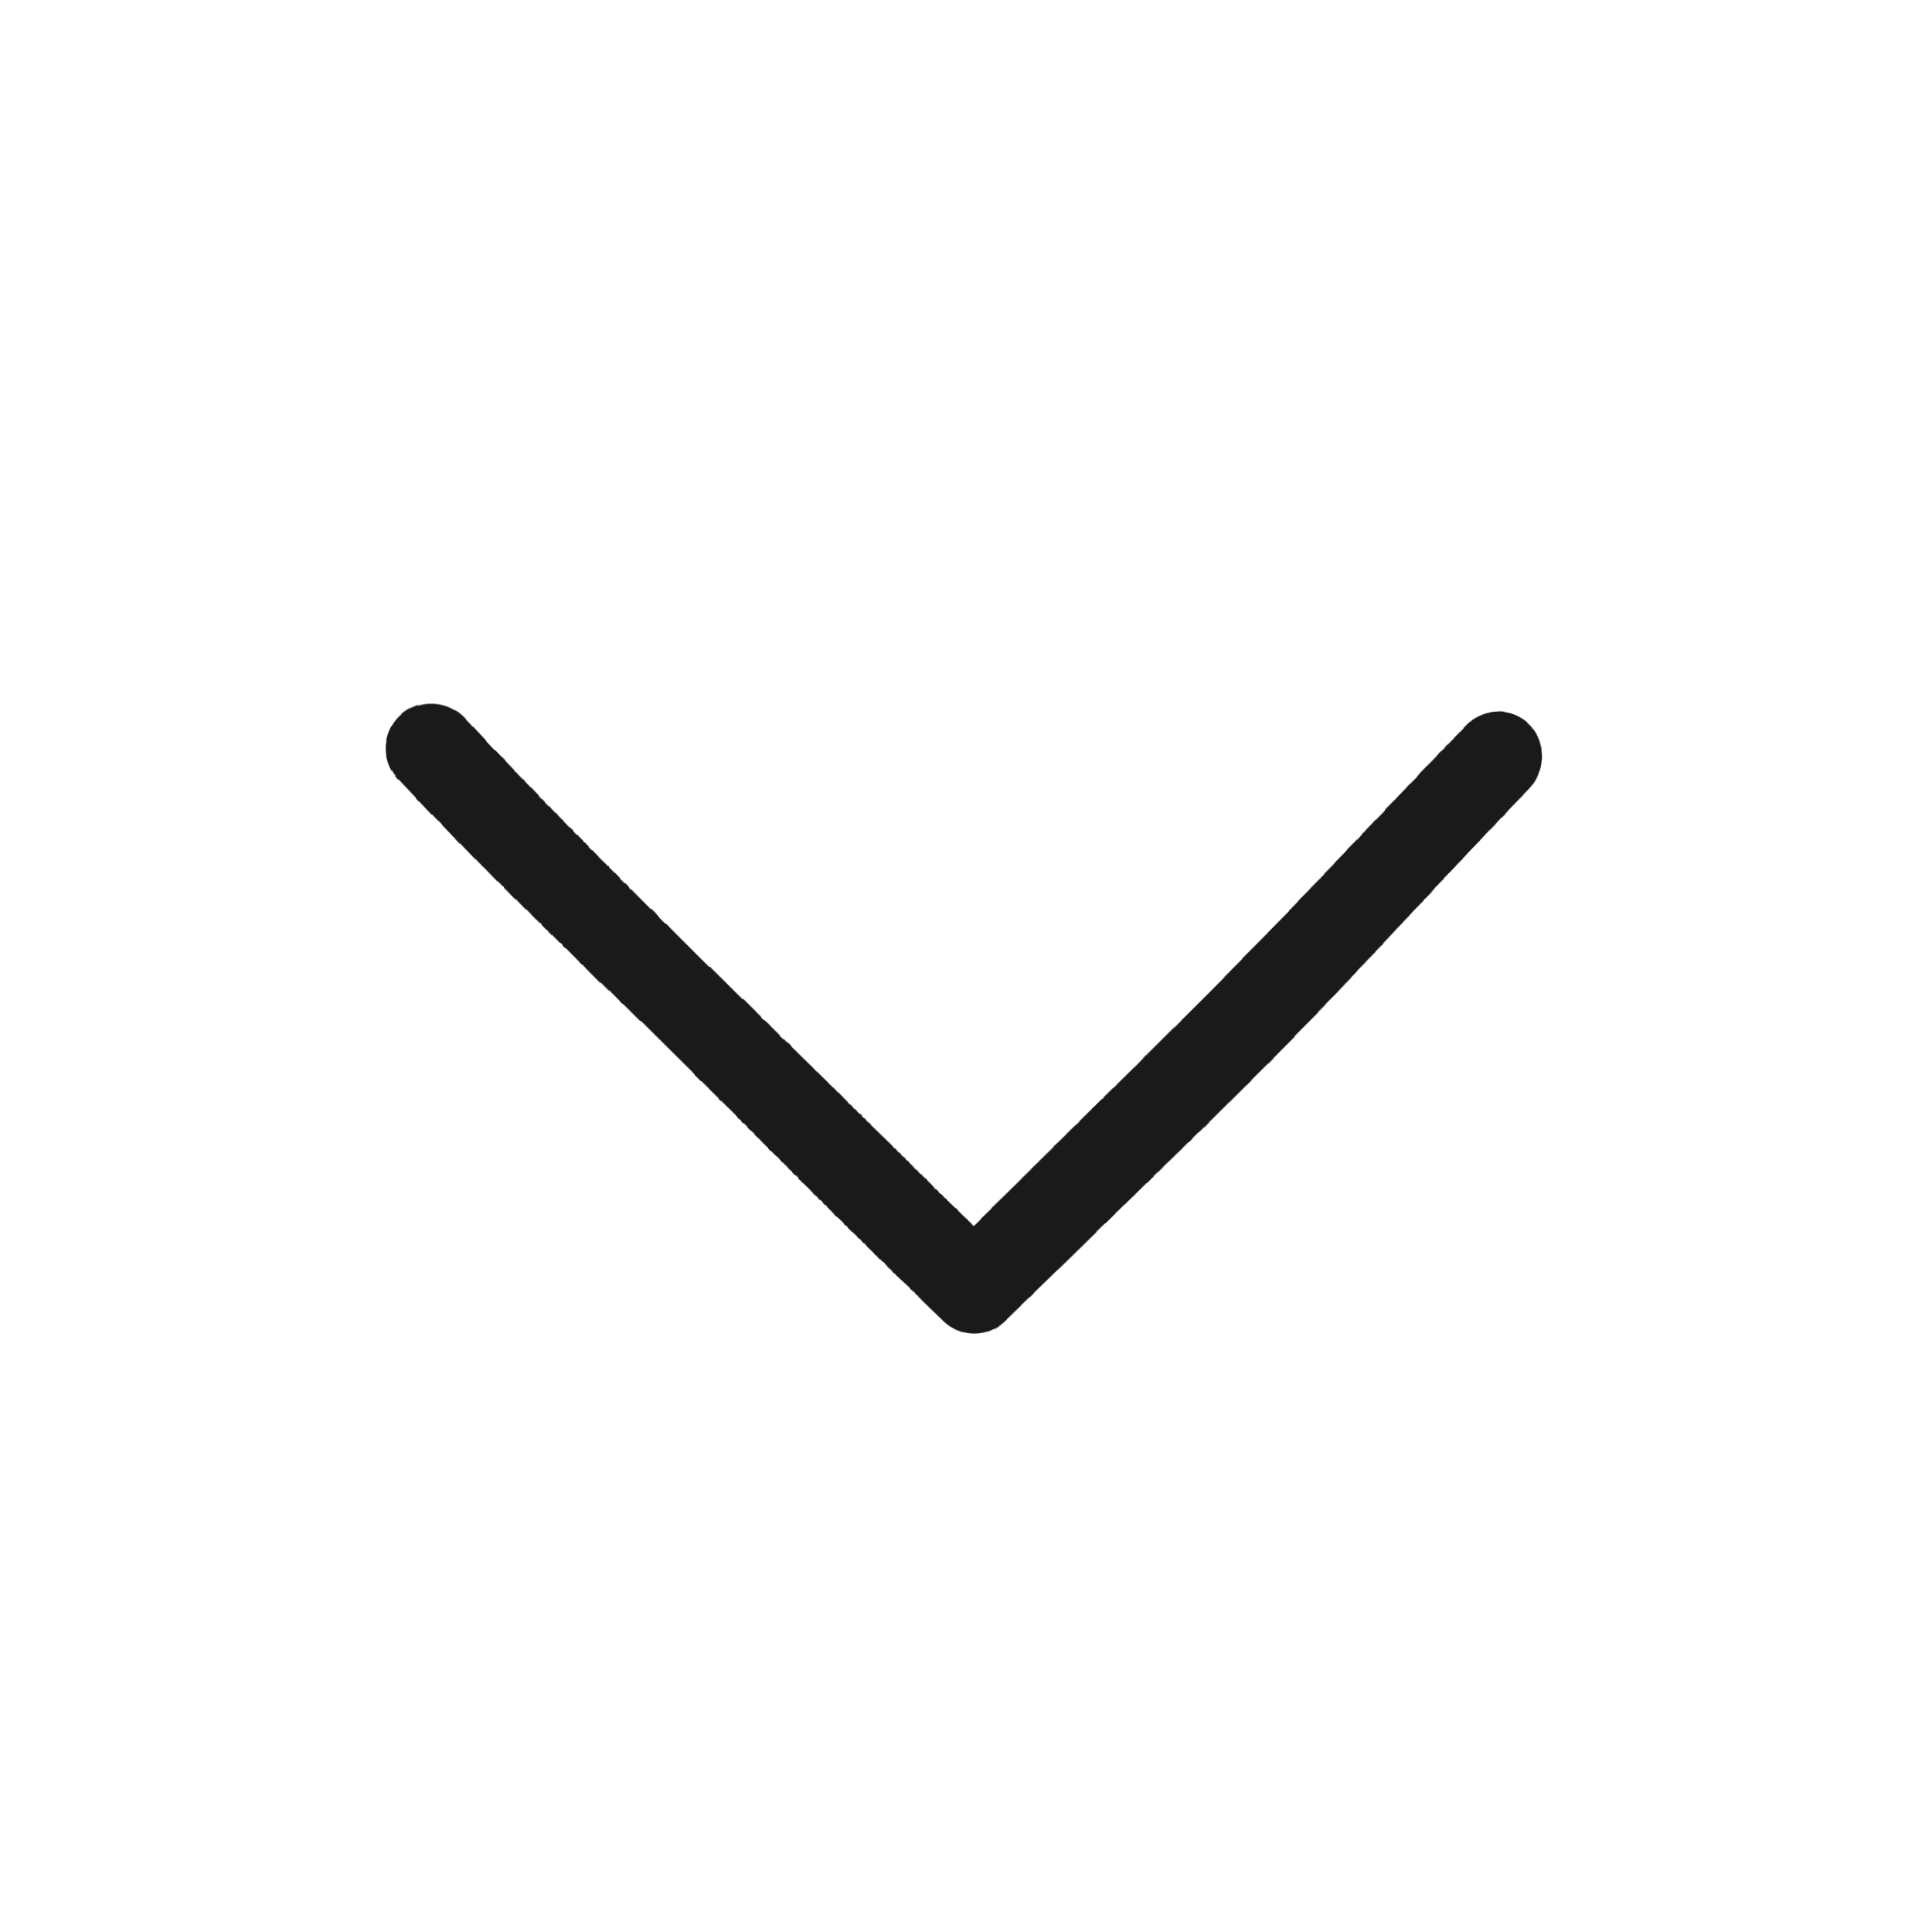
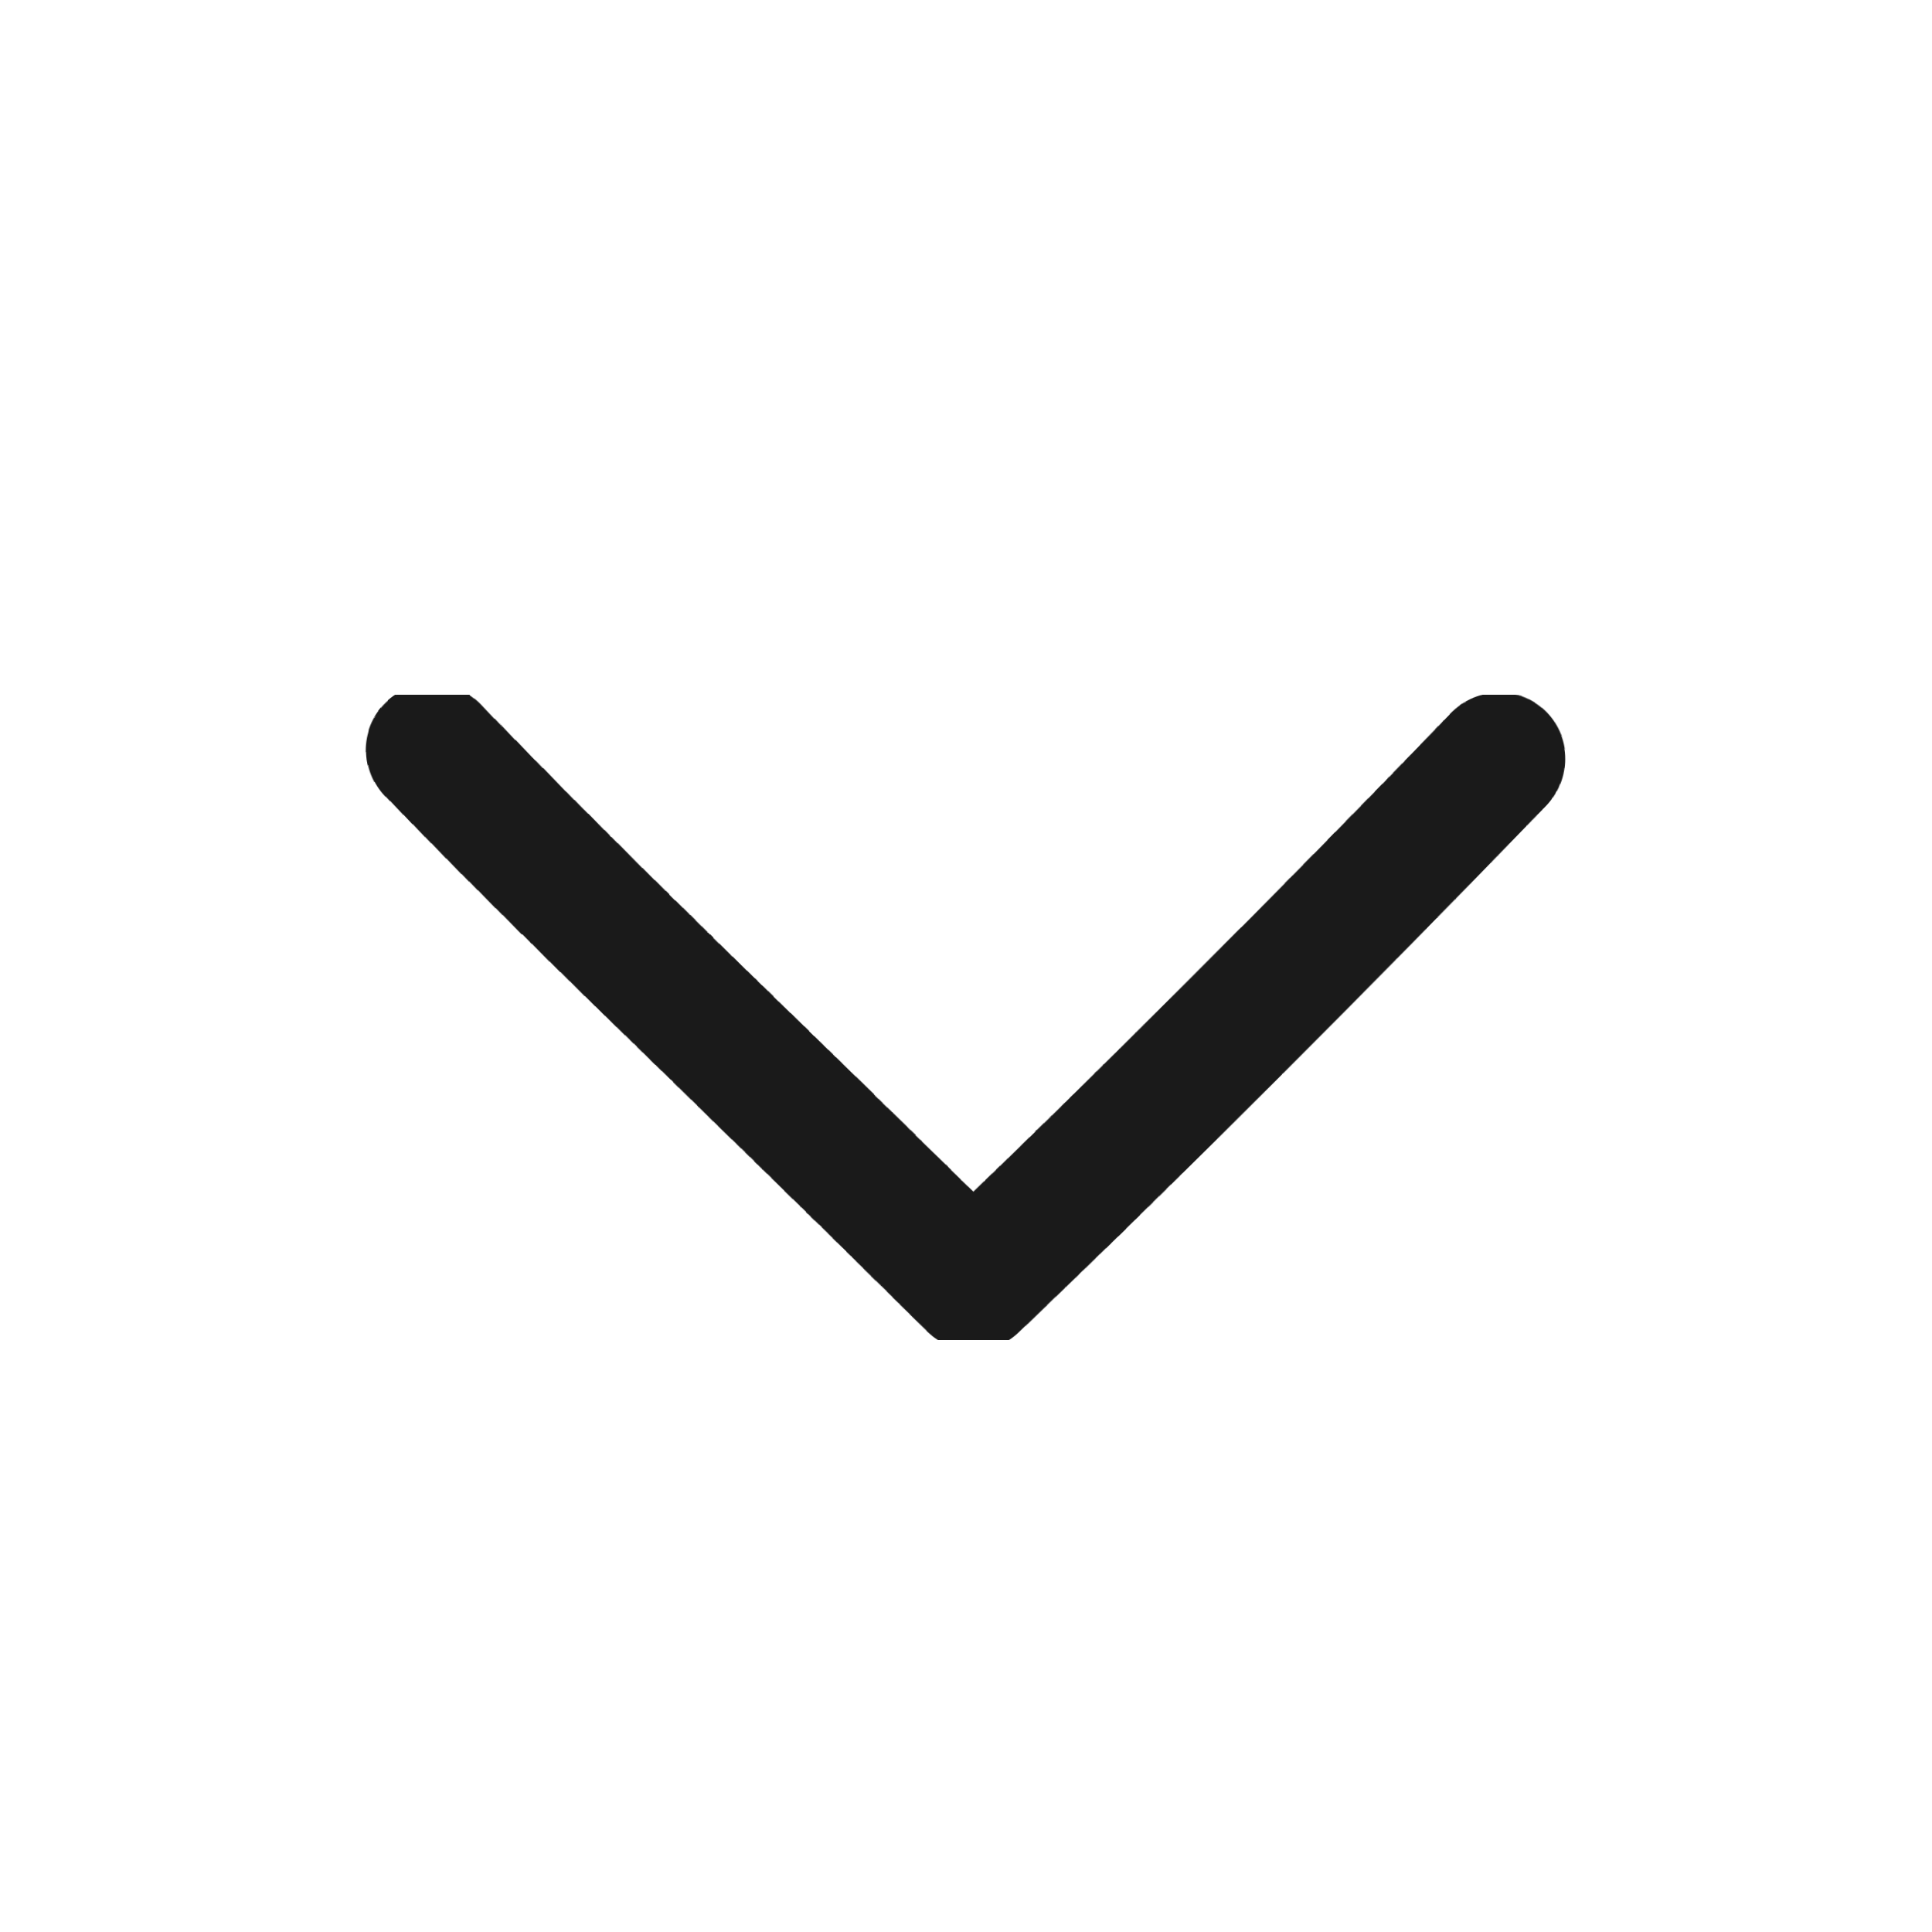
- <svg xmlns="http://www.w3.org/2000/svg" viewBox="0 0 64 64" fill="none" stroke="#1a1a1a" stroke-width="3" stroke-linecap="round" stroke-linejoin="round">
+ <svg xmlns="http://www.w3.org/2000/svg" viewBox="0 0 64 64" fill="none" stroke="#1a1a1a" stroke-width="4.4" stroke-linecap="round" stroke-linejoin="round">
  <defs>
    <filter id="marker" x="-10%" y="-10%" width="120%" height="120%">
-       <feTurbulence type="fractalNoise" baseFrequency="0.03" numOctaves="2" seed="4" />
-       <feDisplacementMap in="SourceGraphic" scale="2" xChannelSelector="R" yChannelSelector="G" />
+       <feTurbulence type="fractalNoise" baseFrequency="0.03" numOctaves="1" seed="4" />
+       <feDisplacementMap in="SourceGraphic" scale="1.1" xChannelSelector="R" yChannelSelector="G" />
    </filter>
  </defs>
  <g filter="url(#marker)">
    <path d="M14.4 24.8C20 30.8 26 36.6 32.2 42.6 38 37 43.8 31.2 49.6 25.2" />
  </g>
</svg>
